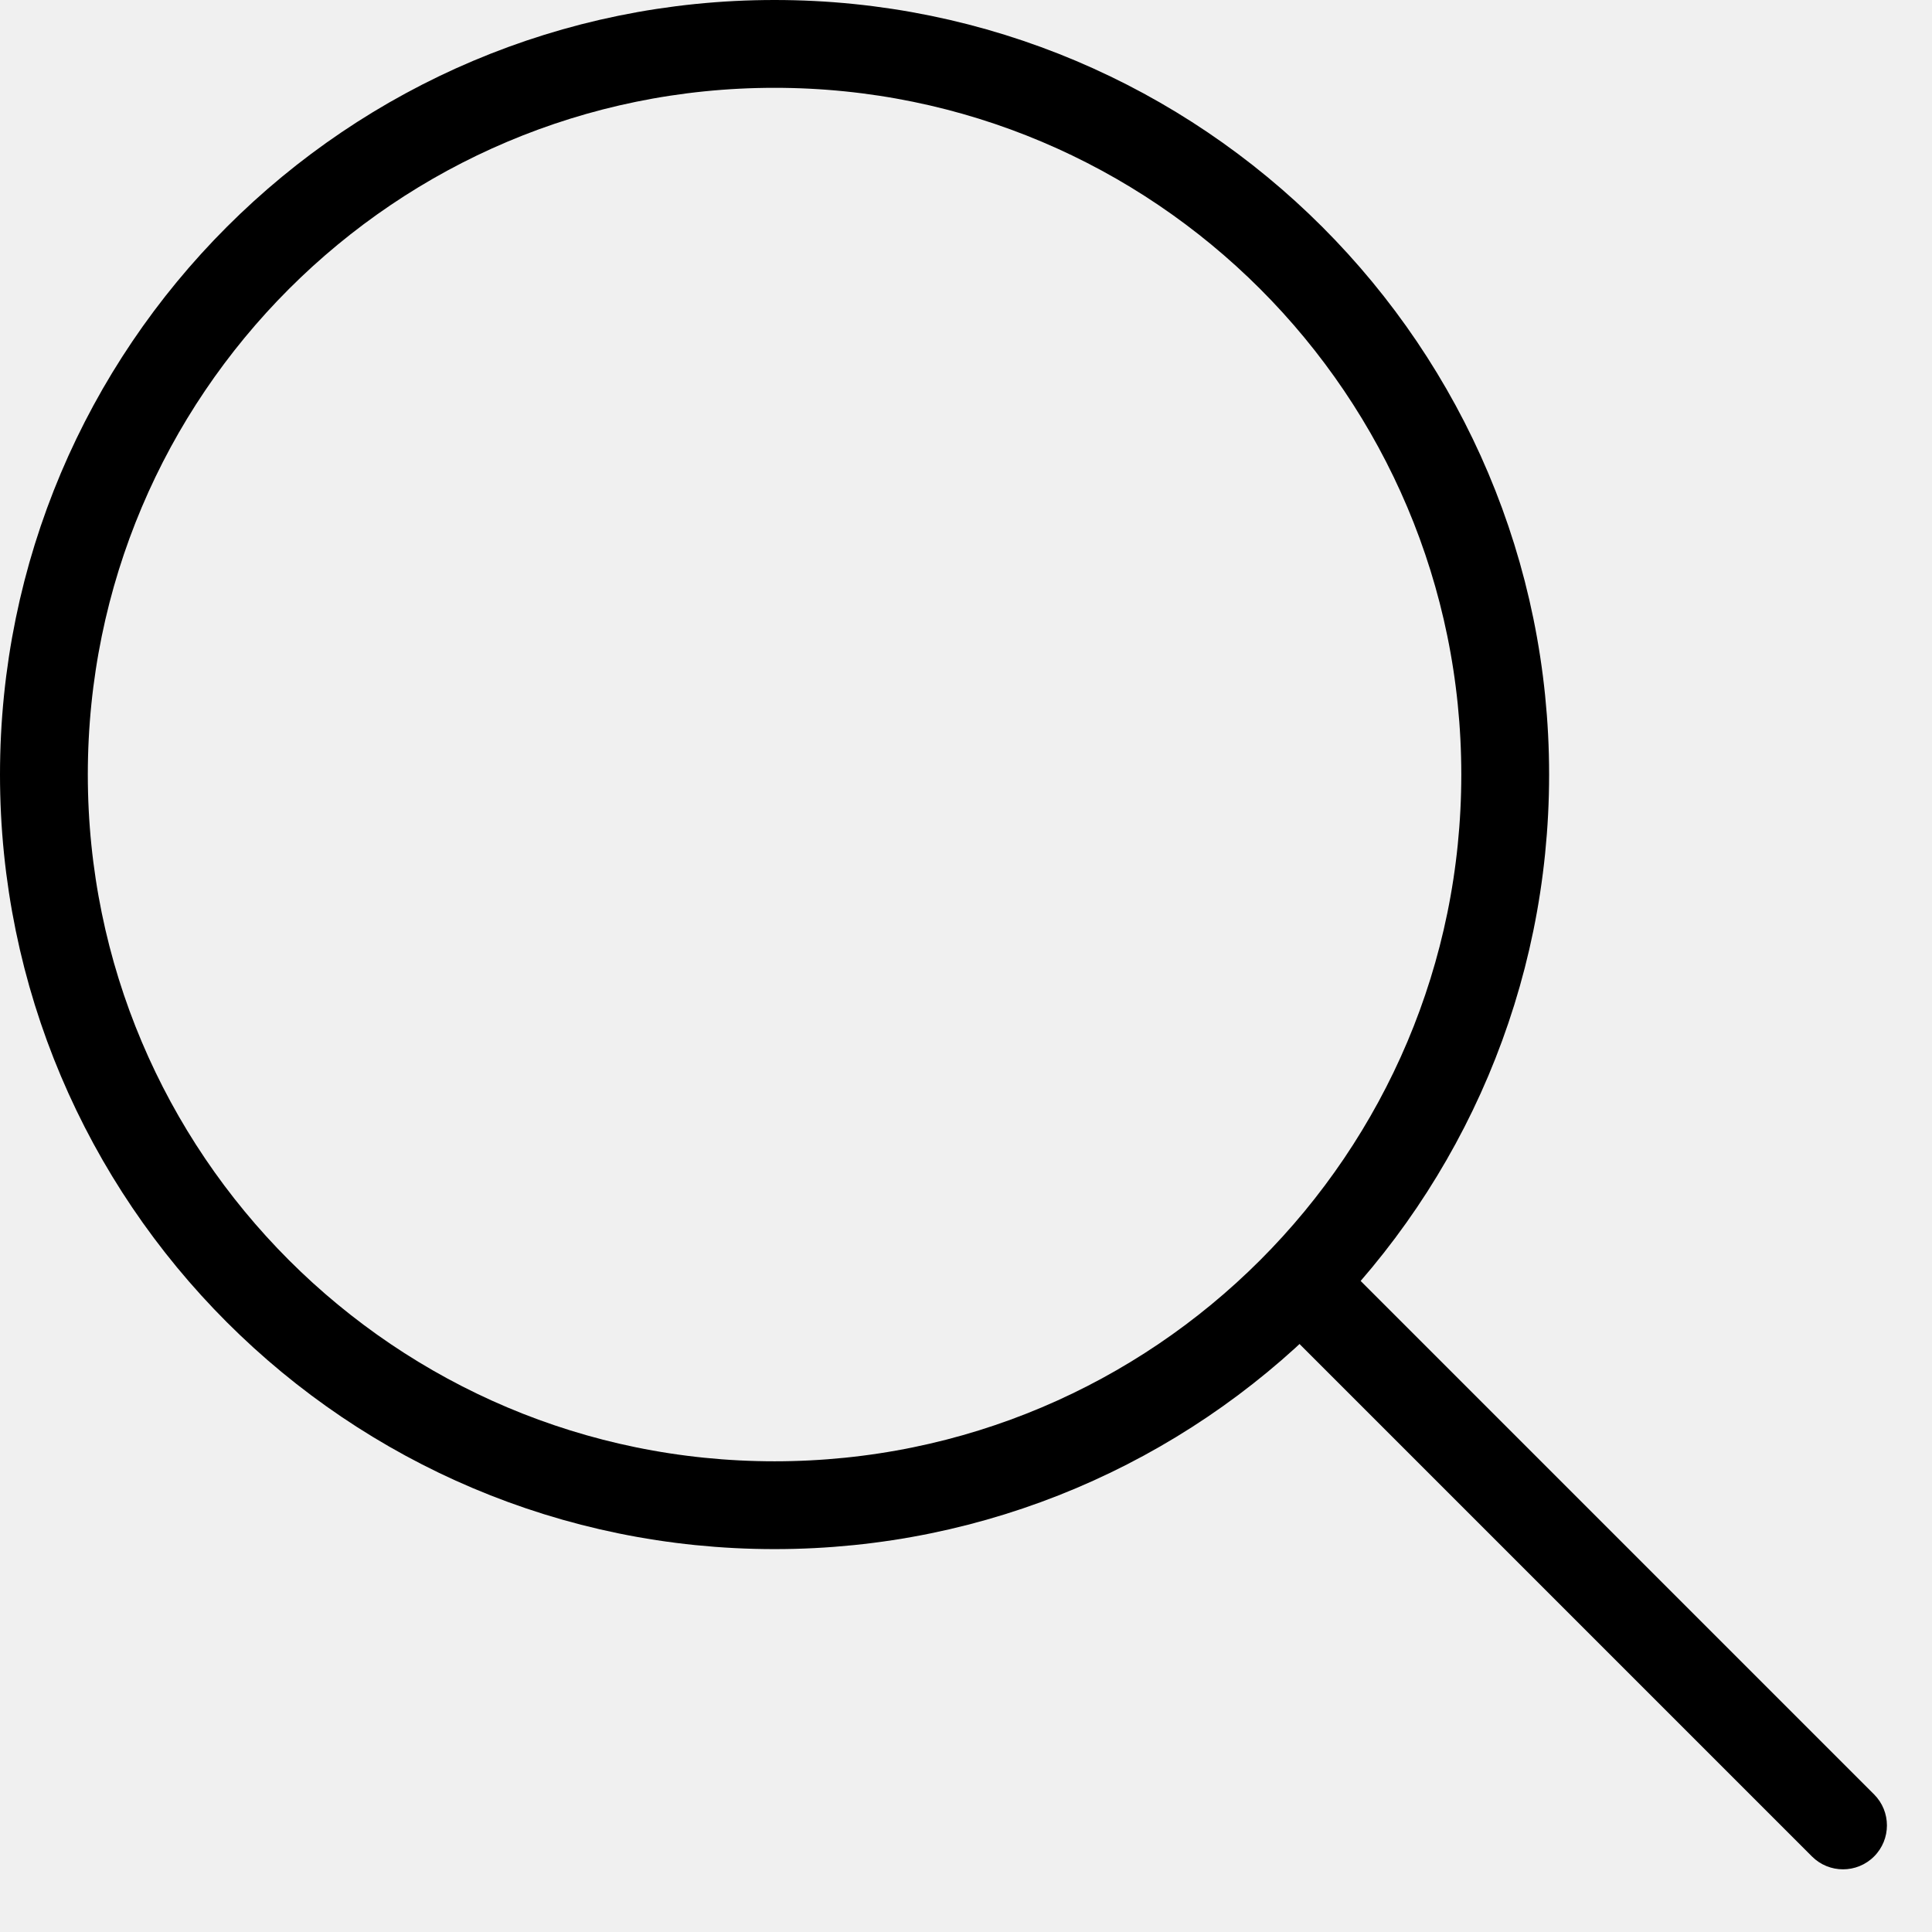
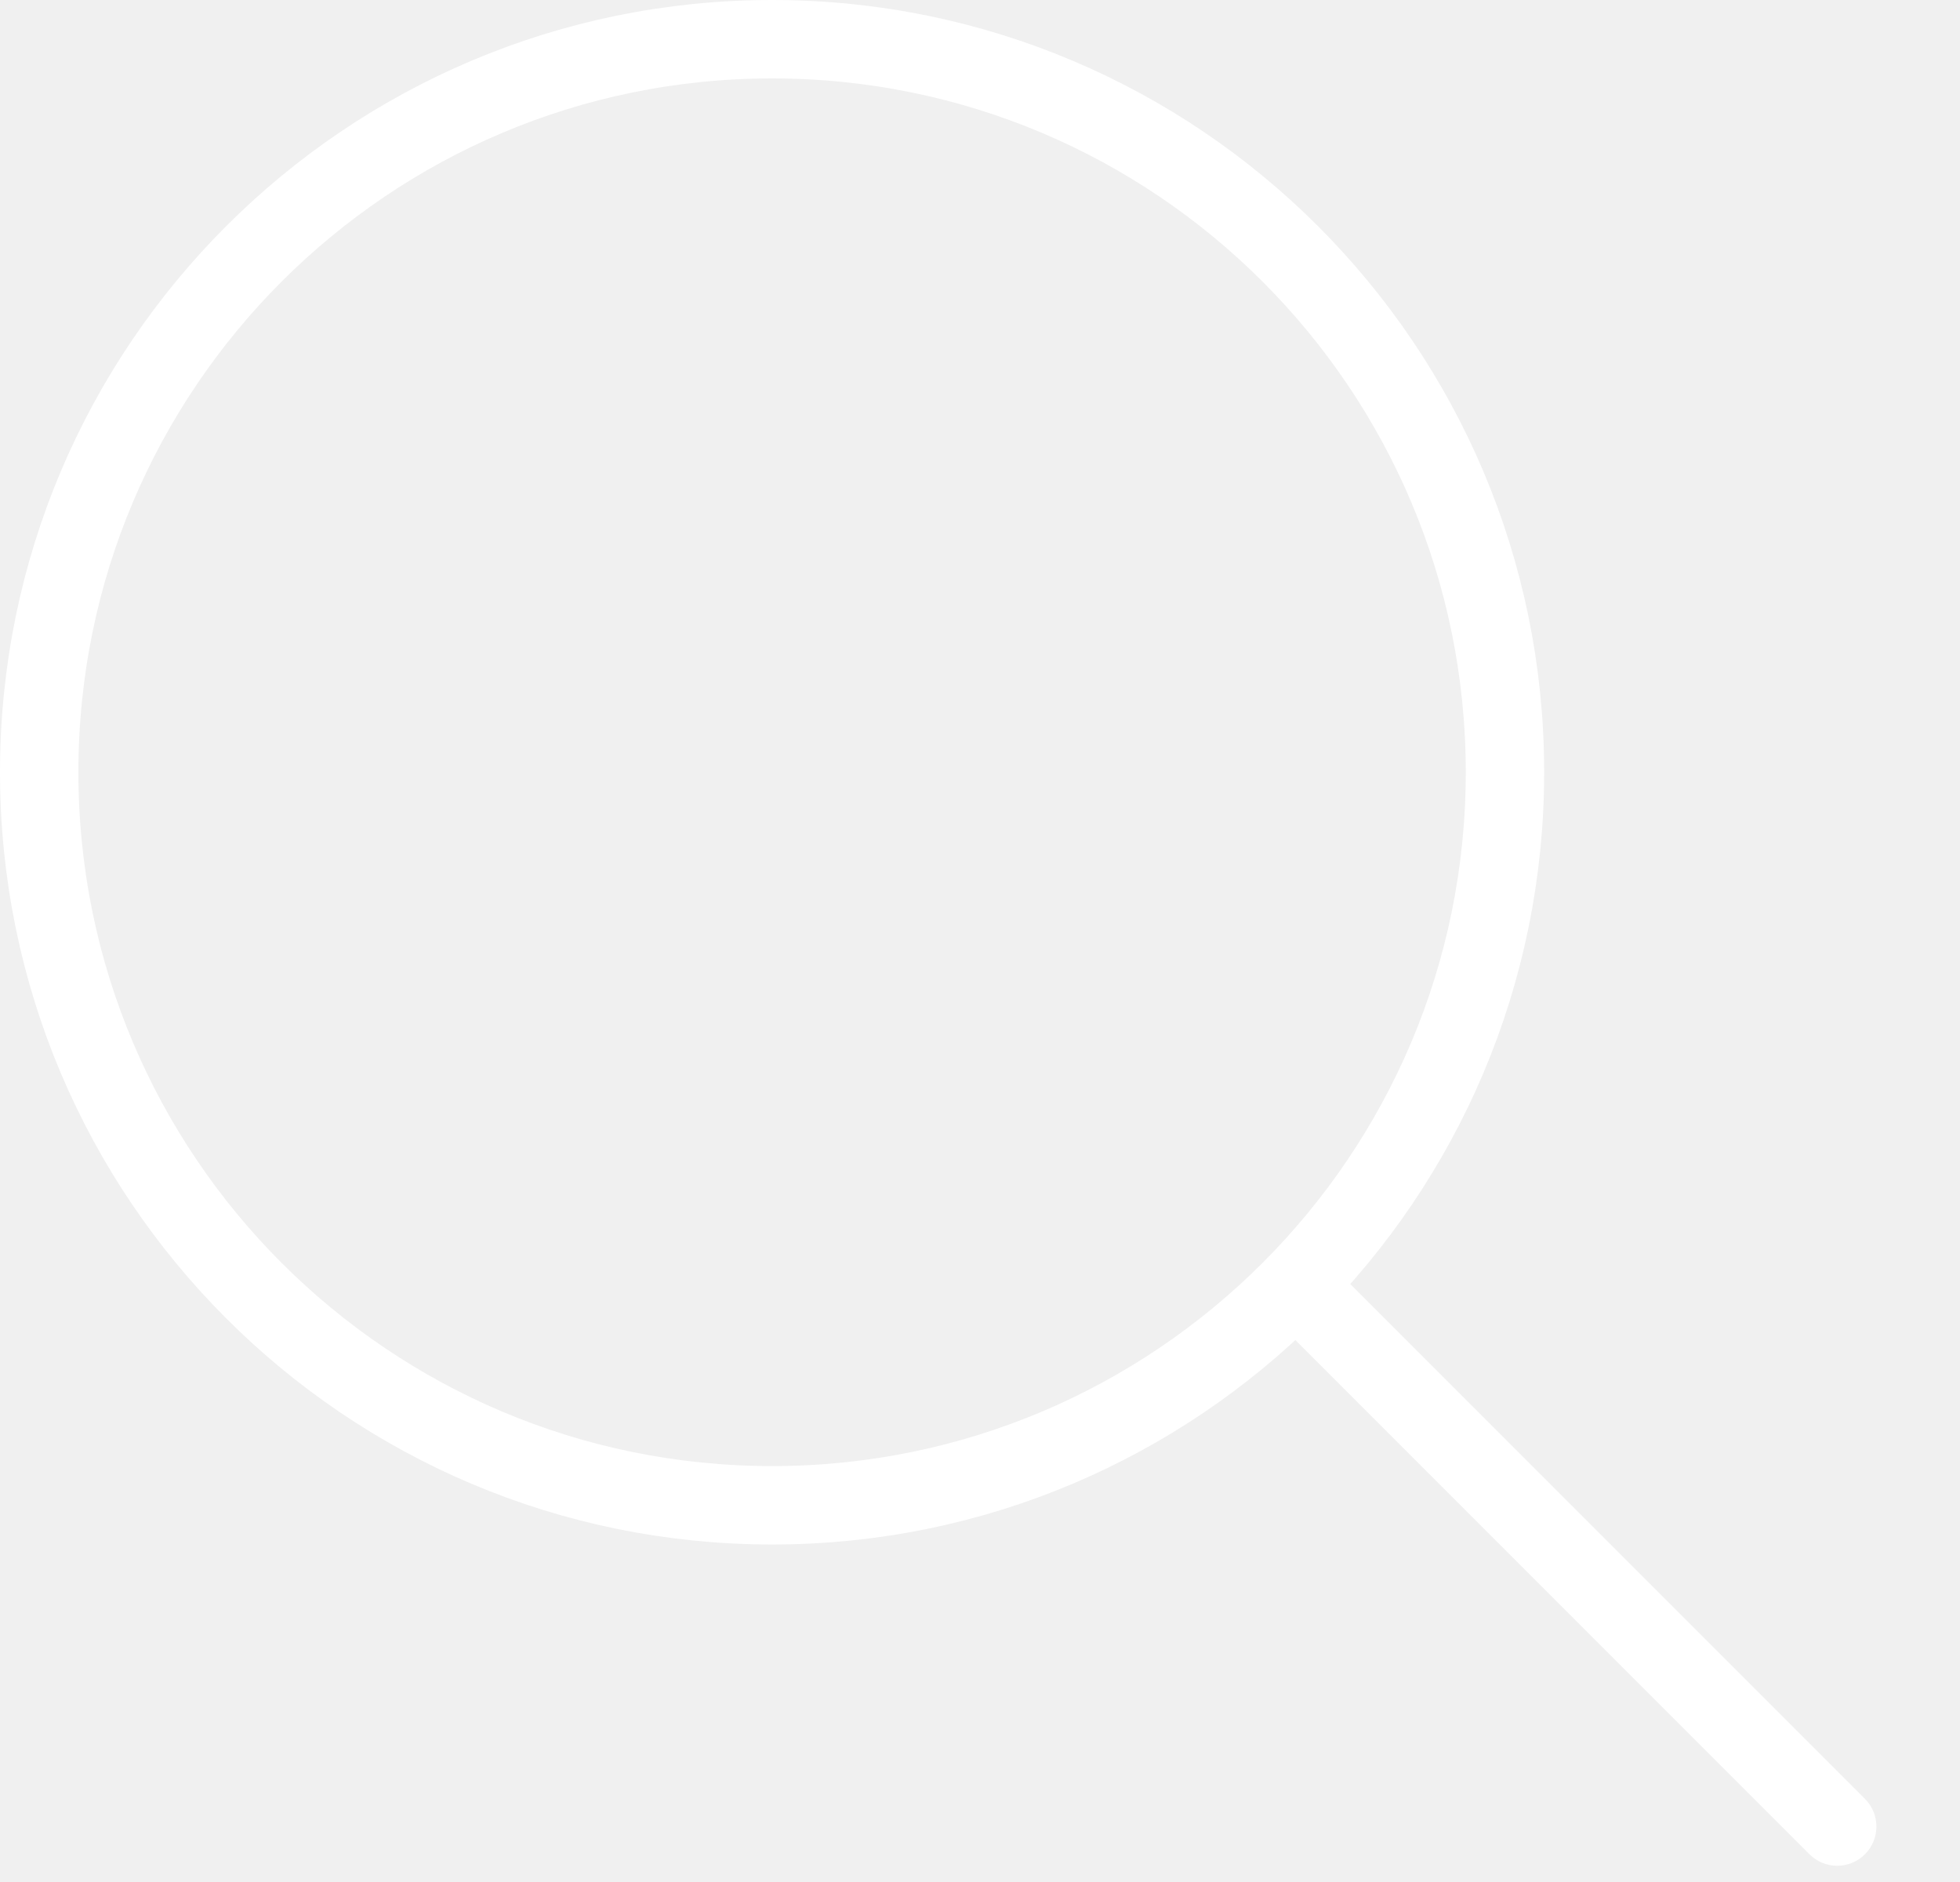
- <svg xmlns="http://www.w3.org/2000/svg" width="22" height="22" viewBox="0 0 22 22" fill="none">
-   <circle cx="8.82" cy="8.82" r="8.32" stroke="black" />
-   <rect x="14.429" y="14.936" width="1" height="9.274" rx="0.5" transform="rotate(-45 14.4287 14.9358)" fill="black" />
+ <svg xmlns="http://www.w3.org/2000/svg" width="25" height="24" viewBox="0 0 25 24" fill="none">
+   <circle cx="9.848" cy="9.848" r="9.348" stroke="white" />
+   <rect x="16.111" y="16.677" width="1" height="10.356" rx="0.5" transform="rotate(-45 16.1113 16.677)" fill="white" />
</svg>
